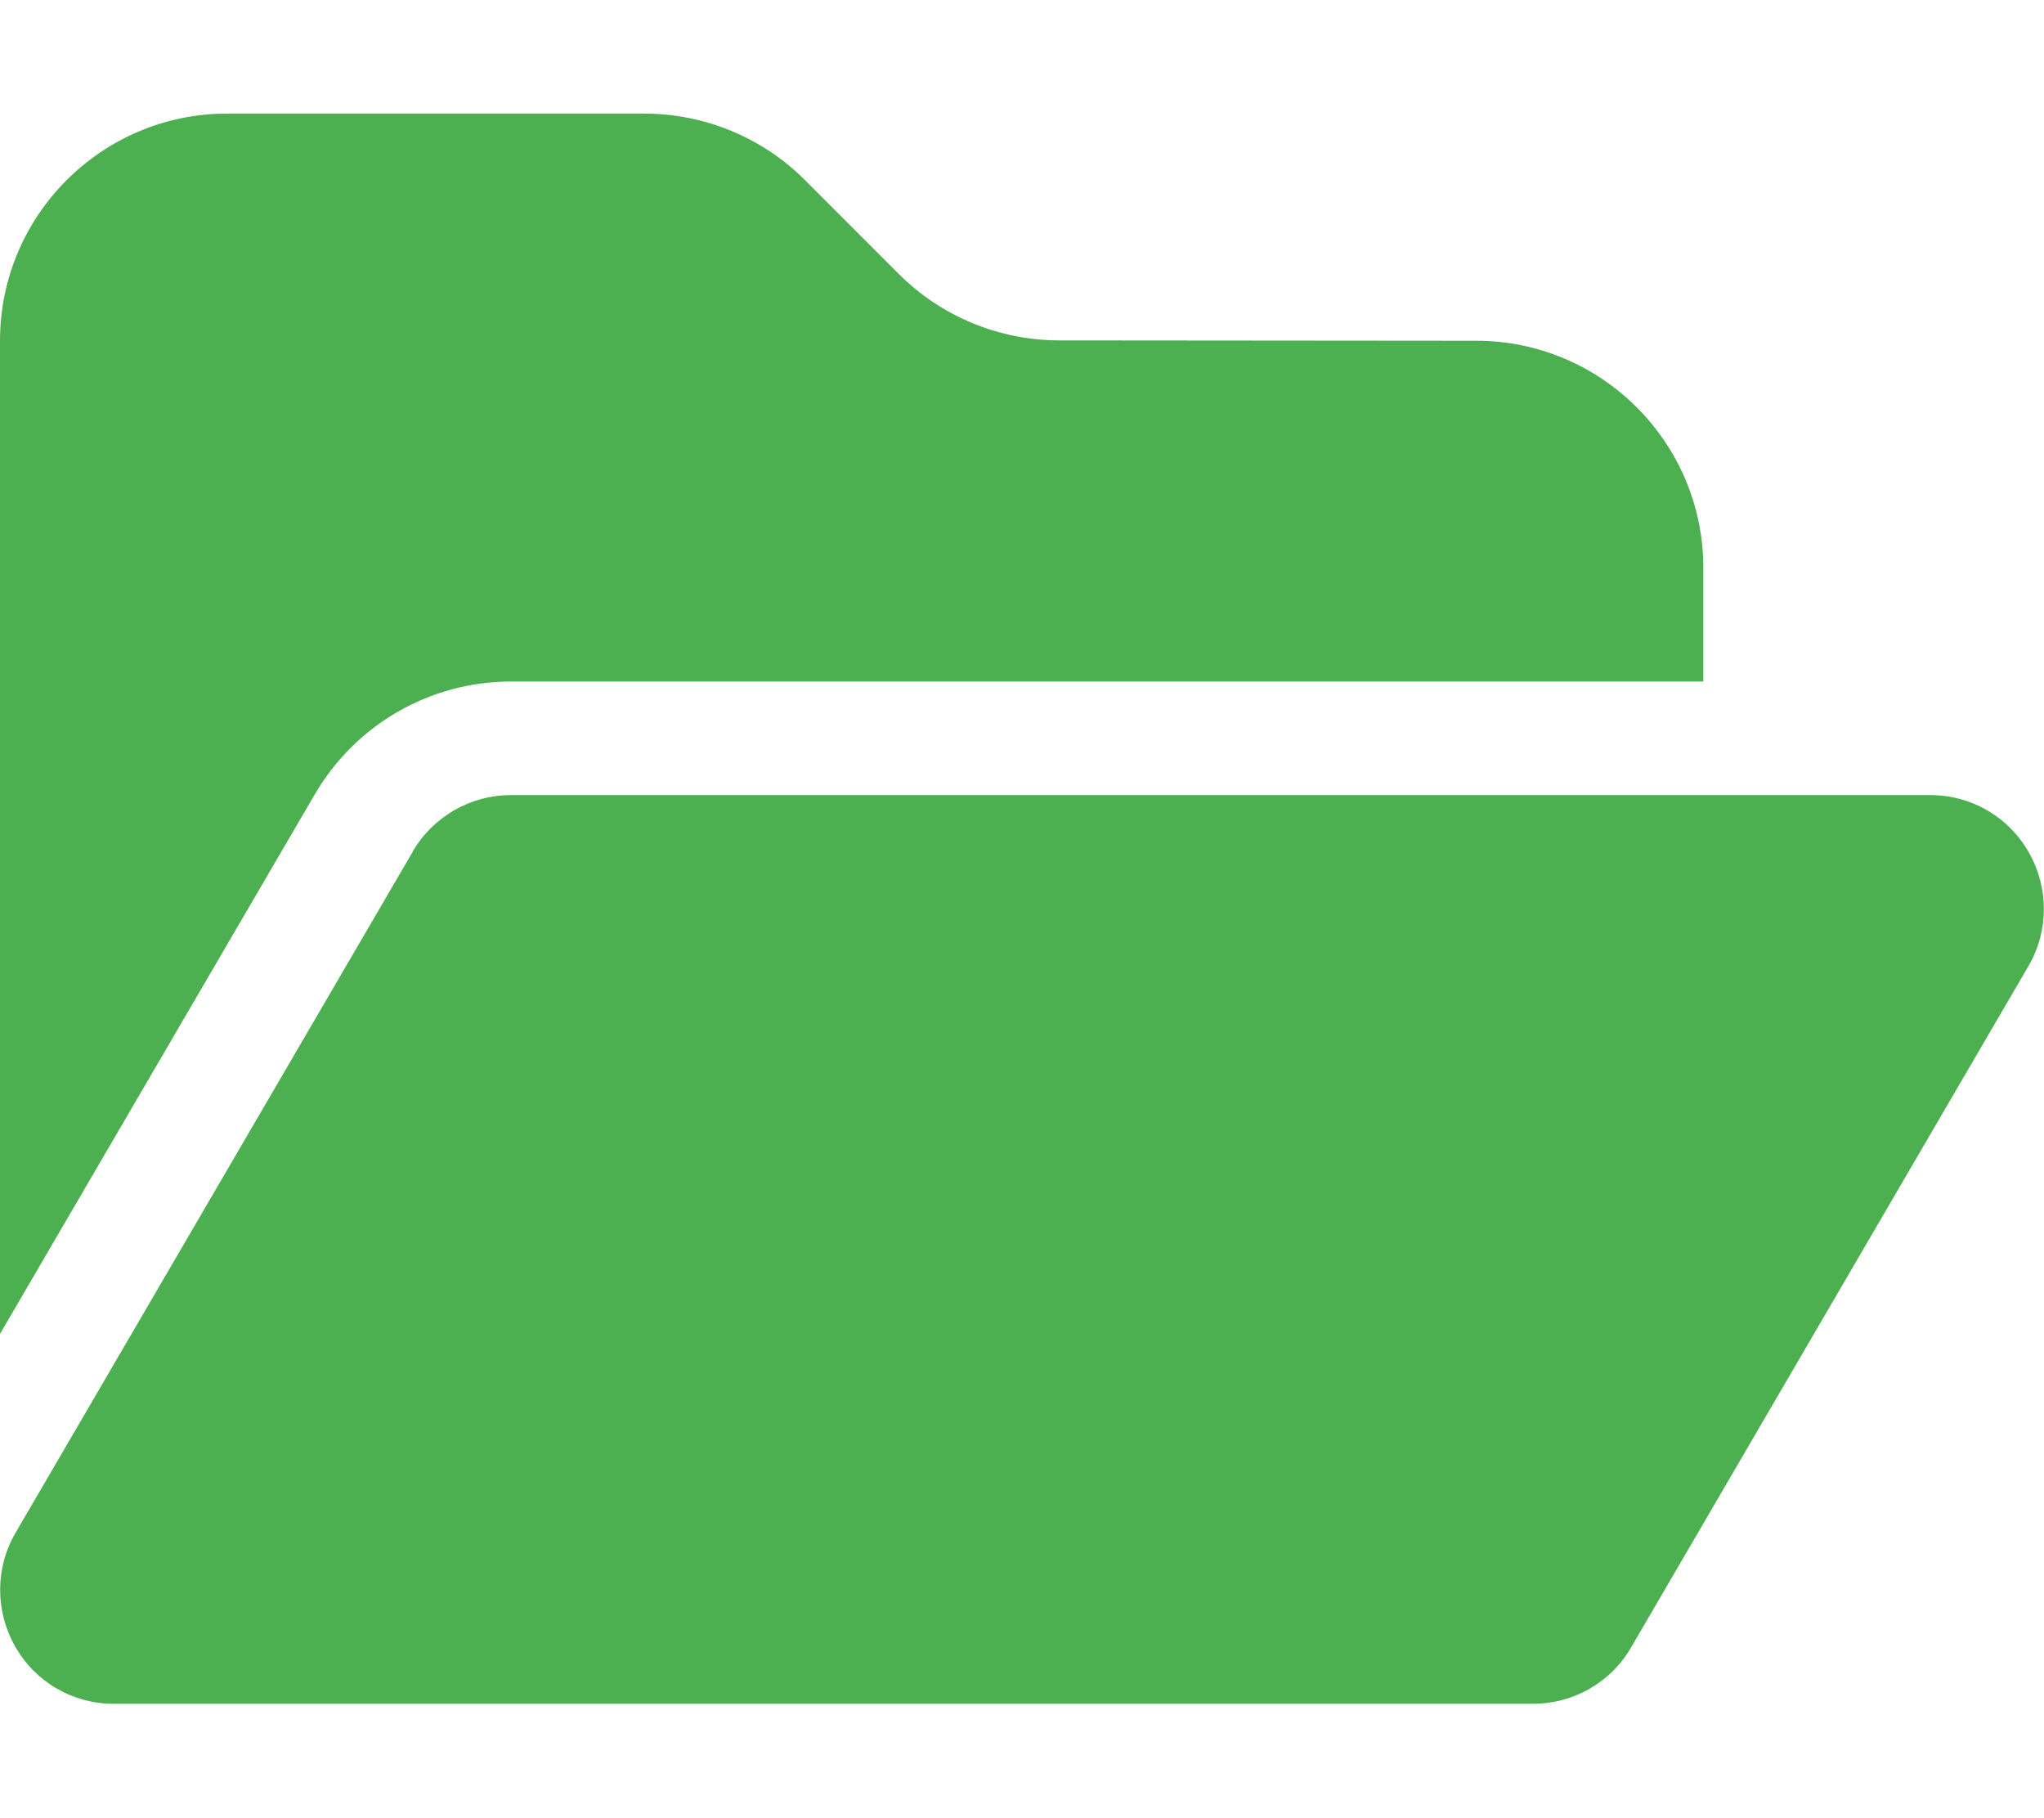
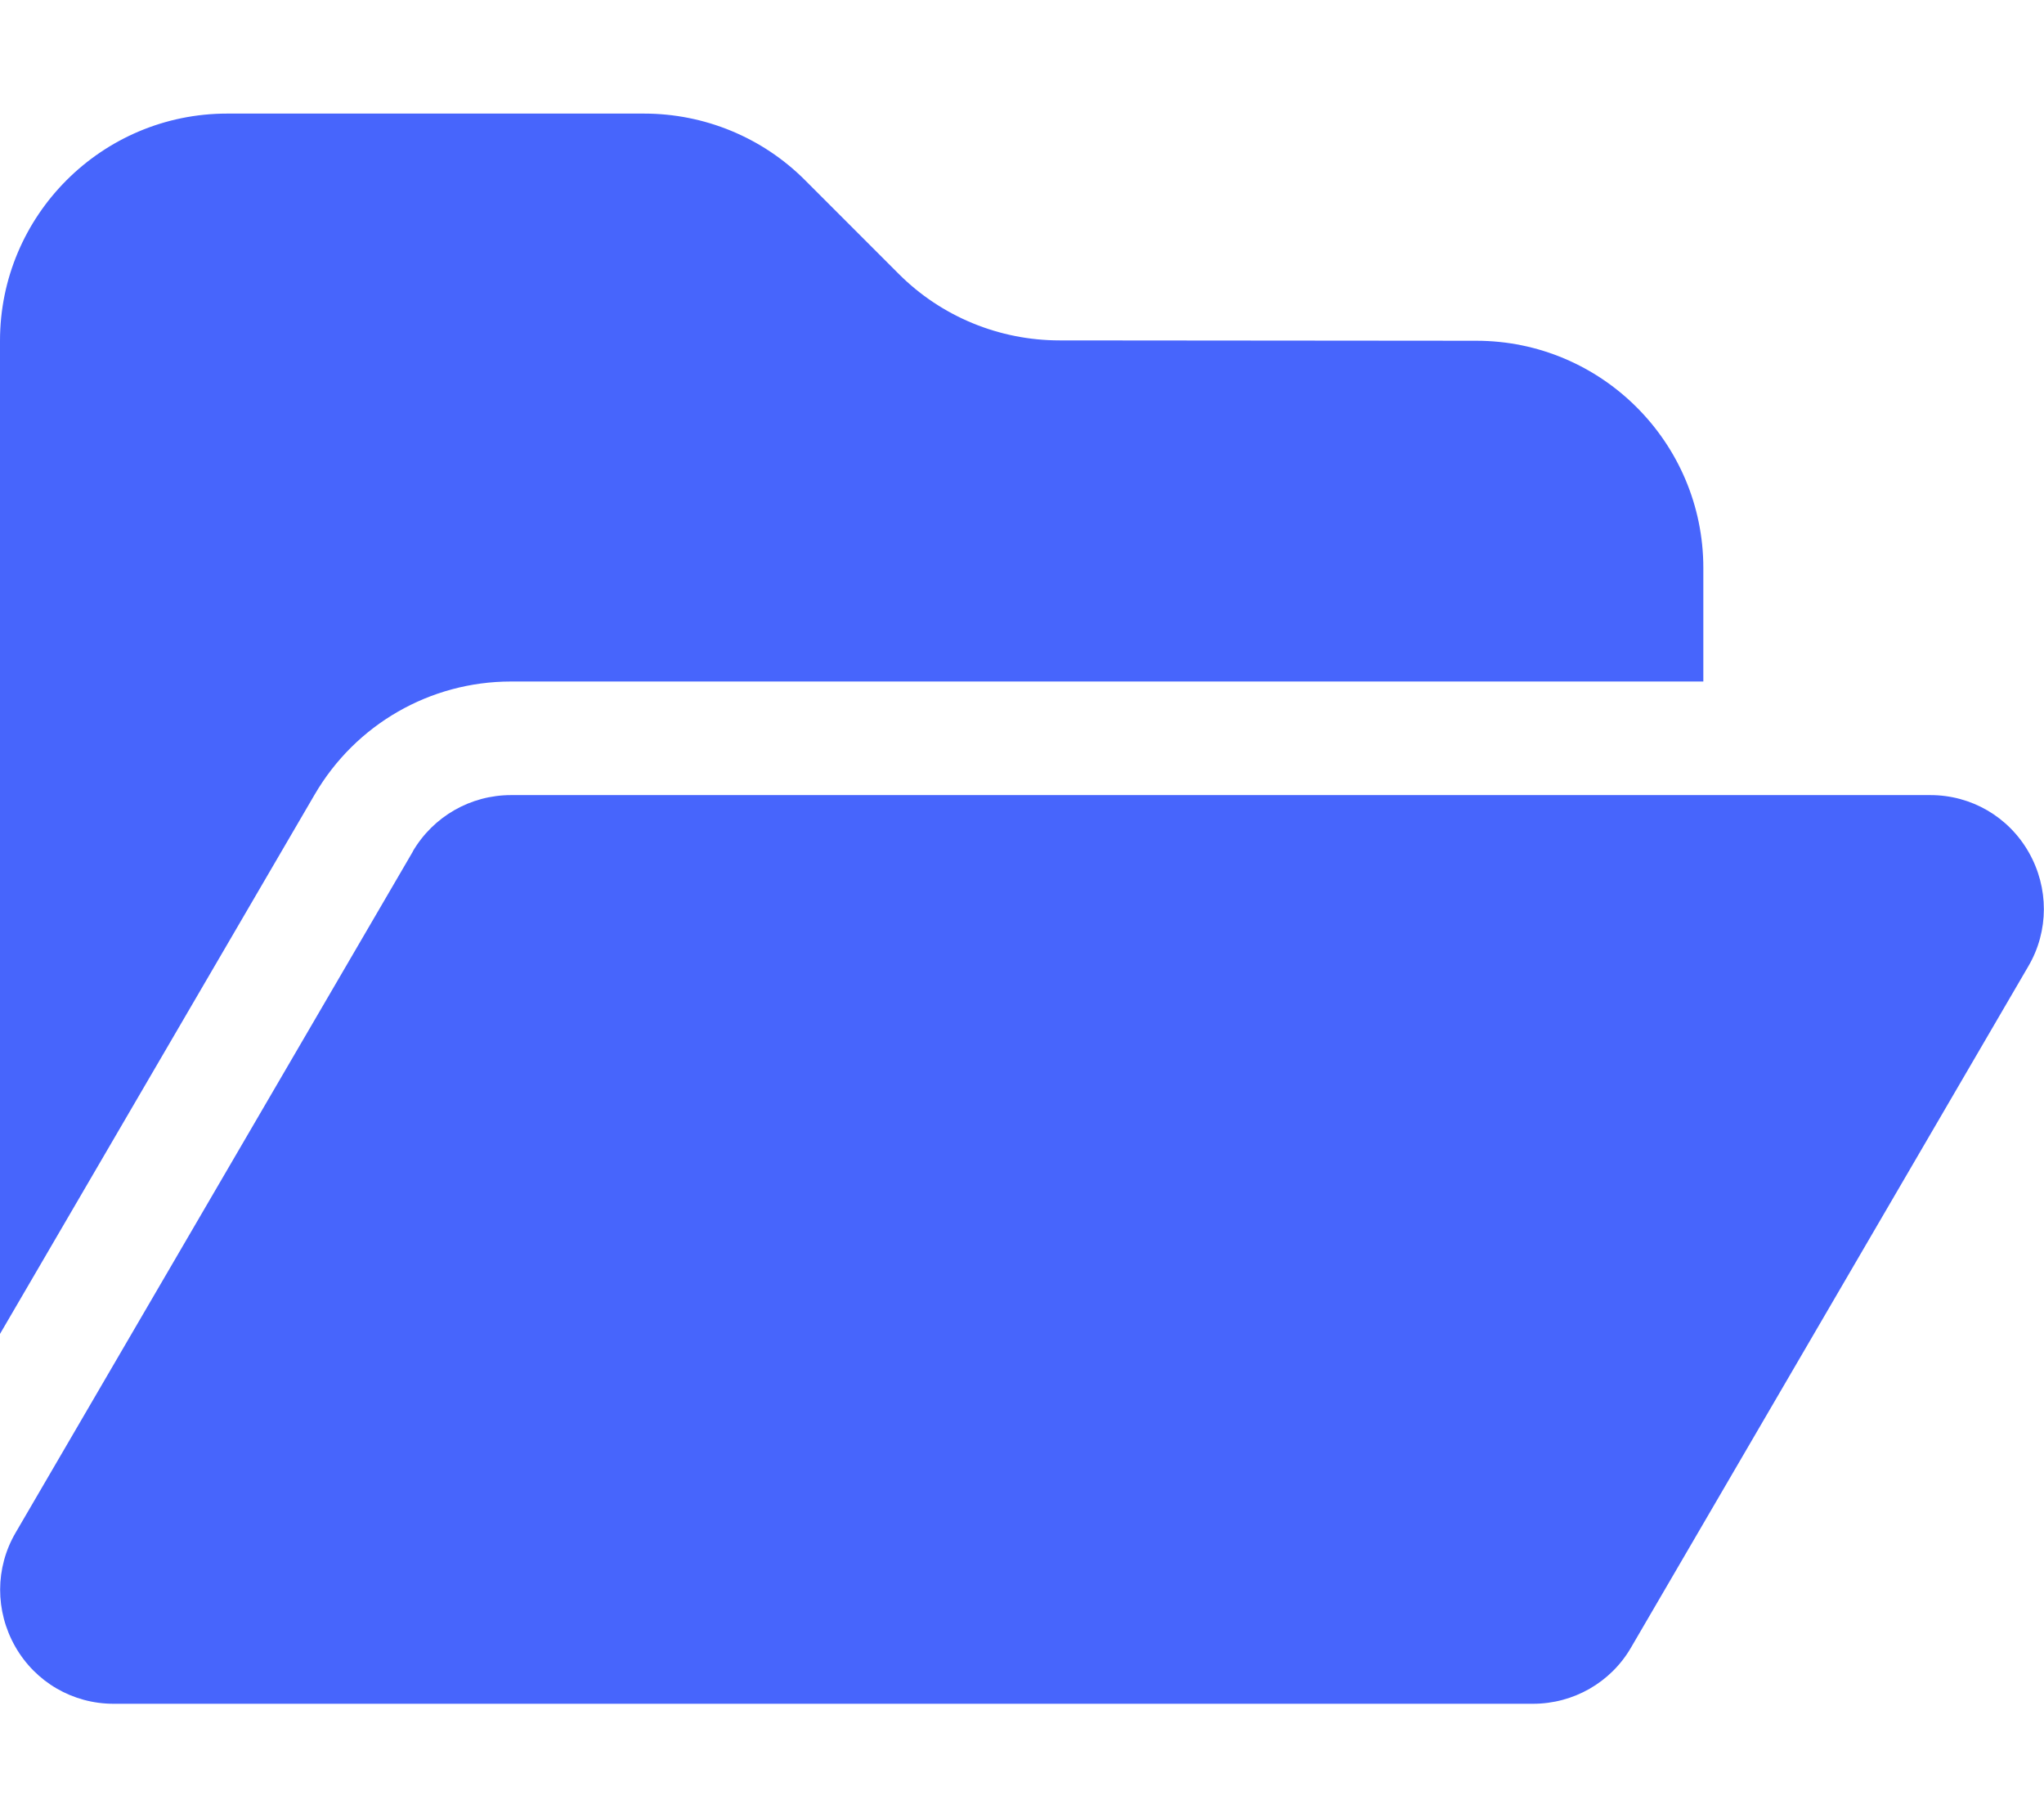
<svg xmlns="http://www.w3.org/2000/svg" viewBox="0 0 576 512">
-   <path d="M88.7 223.8L0 375.8 0 96C0 60.7 28.7 32 64 32l117.5 0c17 0 33.3 6.7 45.3 18.7l26.5 26.5c12 12 28.3 18.7 45.3 18.7L416 96c35.3 0 64 28.7 64 64l0 32-336 0c-22.8 0-43.8 12.1-55.3 31.8zm27.6 16.1C122.1 230 132.6 224 144 224l400 0c11.5 0 22 6.1 27.7 16.1s5.7 22.2-.1 32.1l-112 192C453.9 474 443.4 480 432 480L32 480c-11.5 0-22-6.1-27.7-16.1s-5.7-22.2 .1-32.1l112-192z" fill="#4CAF50" />
+   <path d="M88.7 223.8L0 375.8 0 96C0 60.7 28.7 32 64 32l117.5 0c17 0 33.3 6.7 45.3 18.7l26.5 26.5c12 12 28.3 18.7 45.3 18.7L416 96c35.3 0 64 28.7 64 64l0 32-336 0c-22.8 0-43.8 12.1-55.3 31.8zm27.6 16.1C122.1 230 132.6 224 144 224l400 0c11.5 0 22 6.1 27.7 16.1s5.7 22.2-.1 32.1l-112 192C453.9 474 443.4 480 432 480L32 480c-11.5 0-22-6.1-27.7-16.1s-5.7-22.2 .1-32.1l112-192z" fill="#4765fc" />
</svg>
